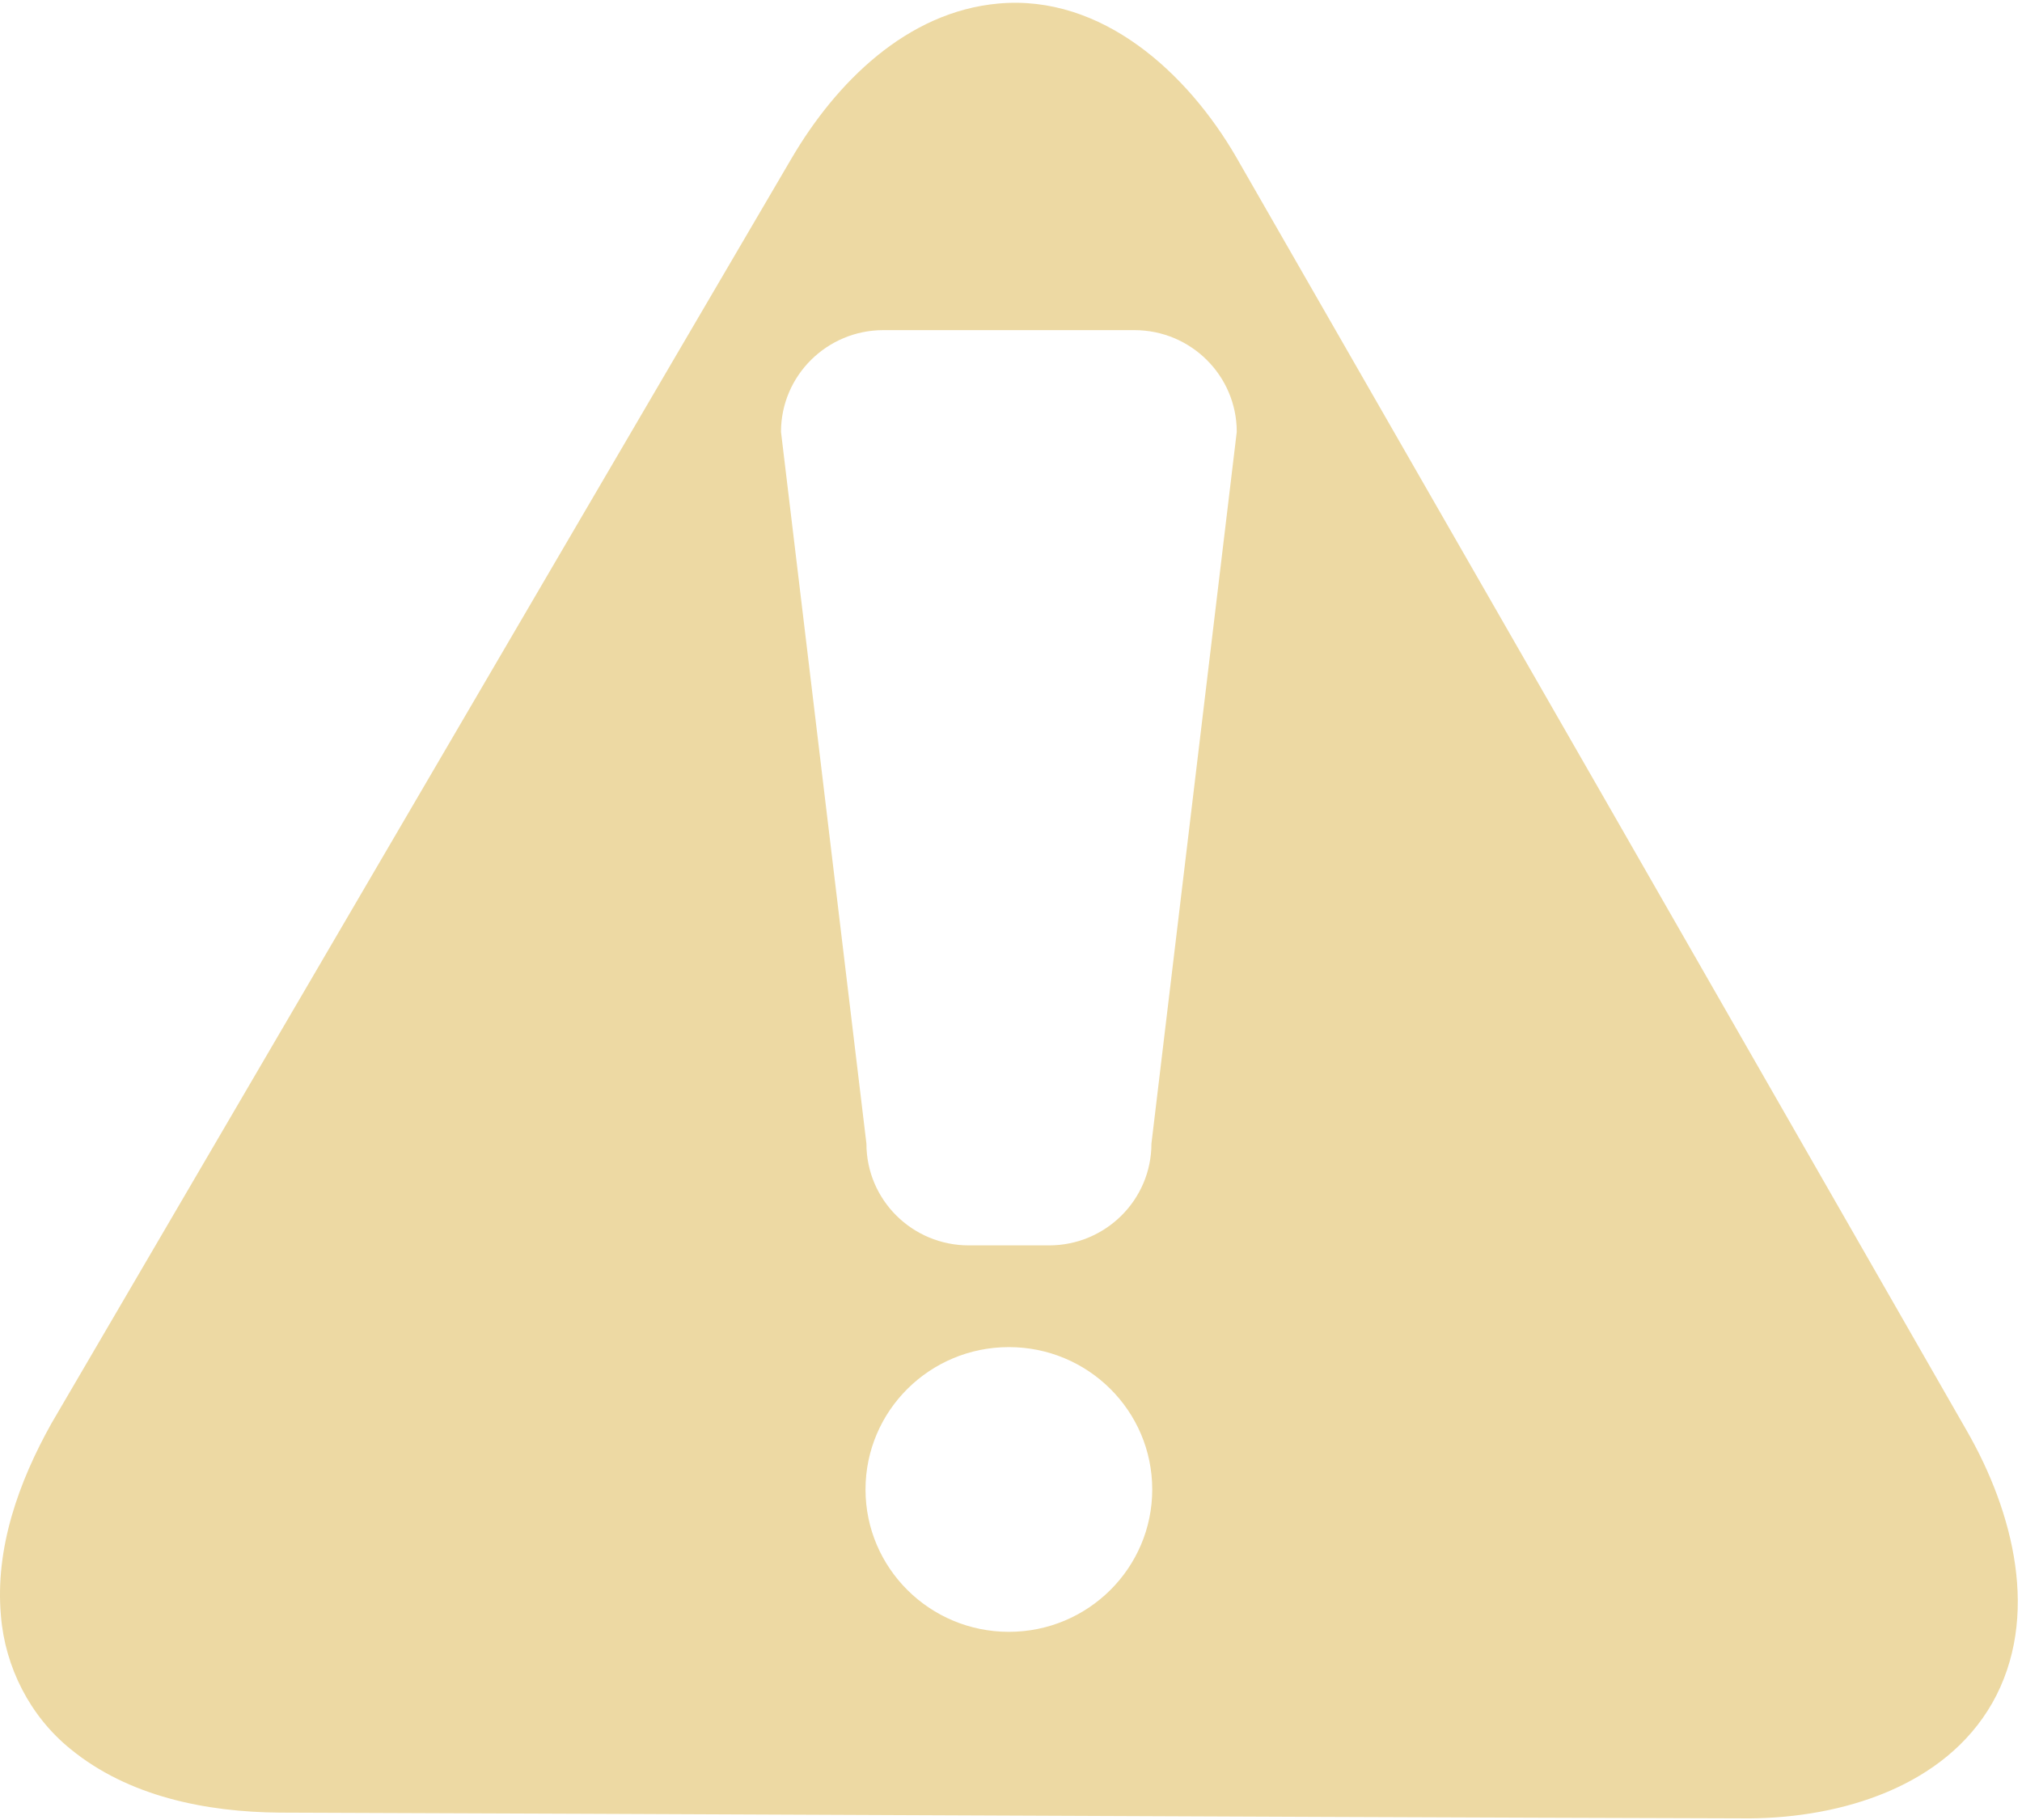
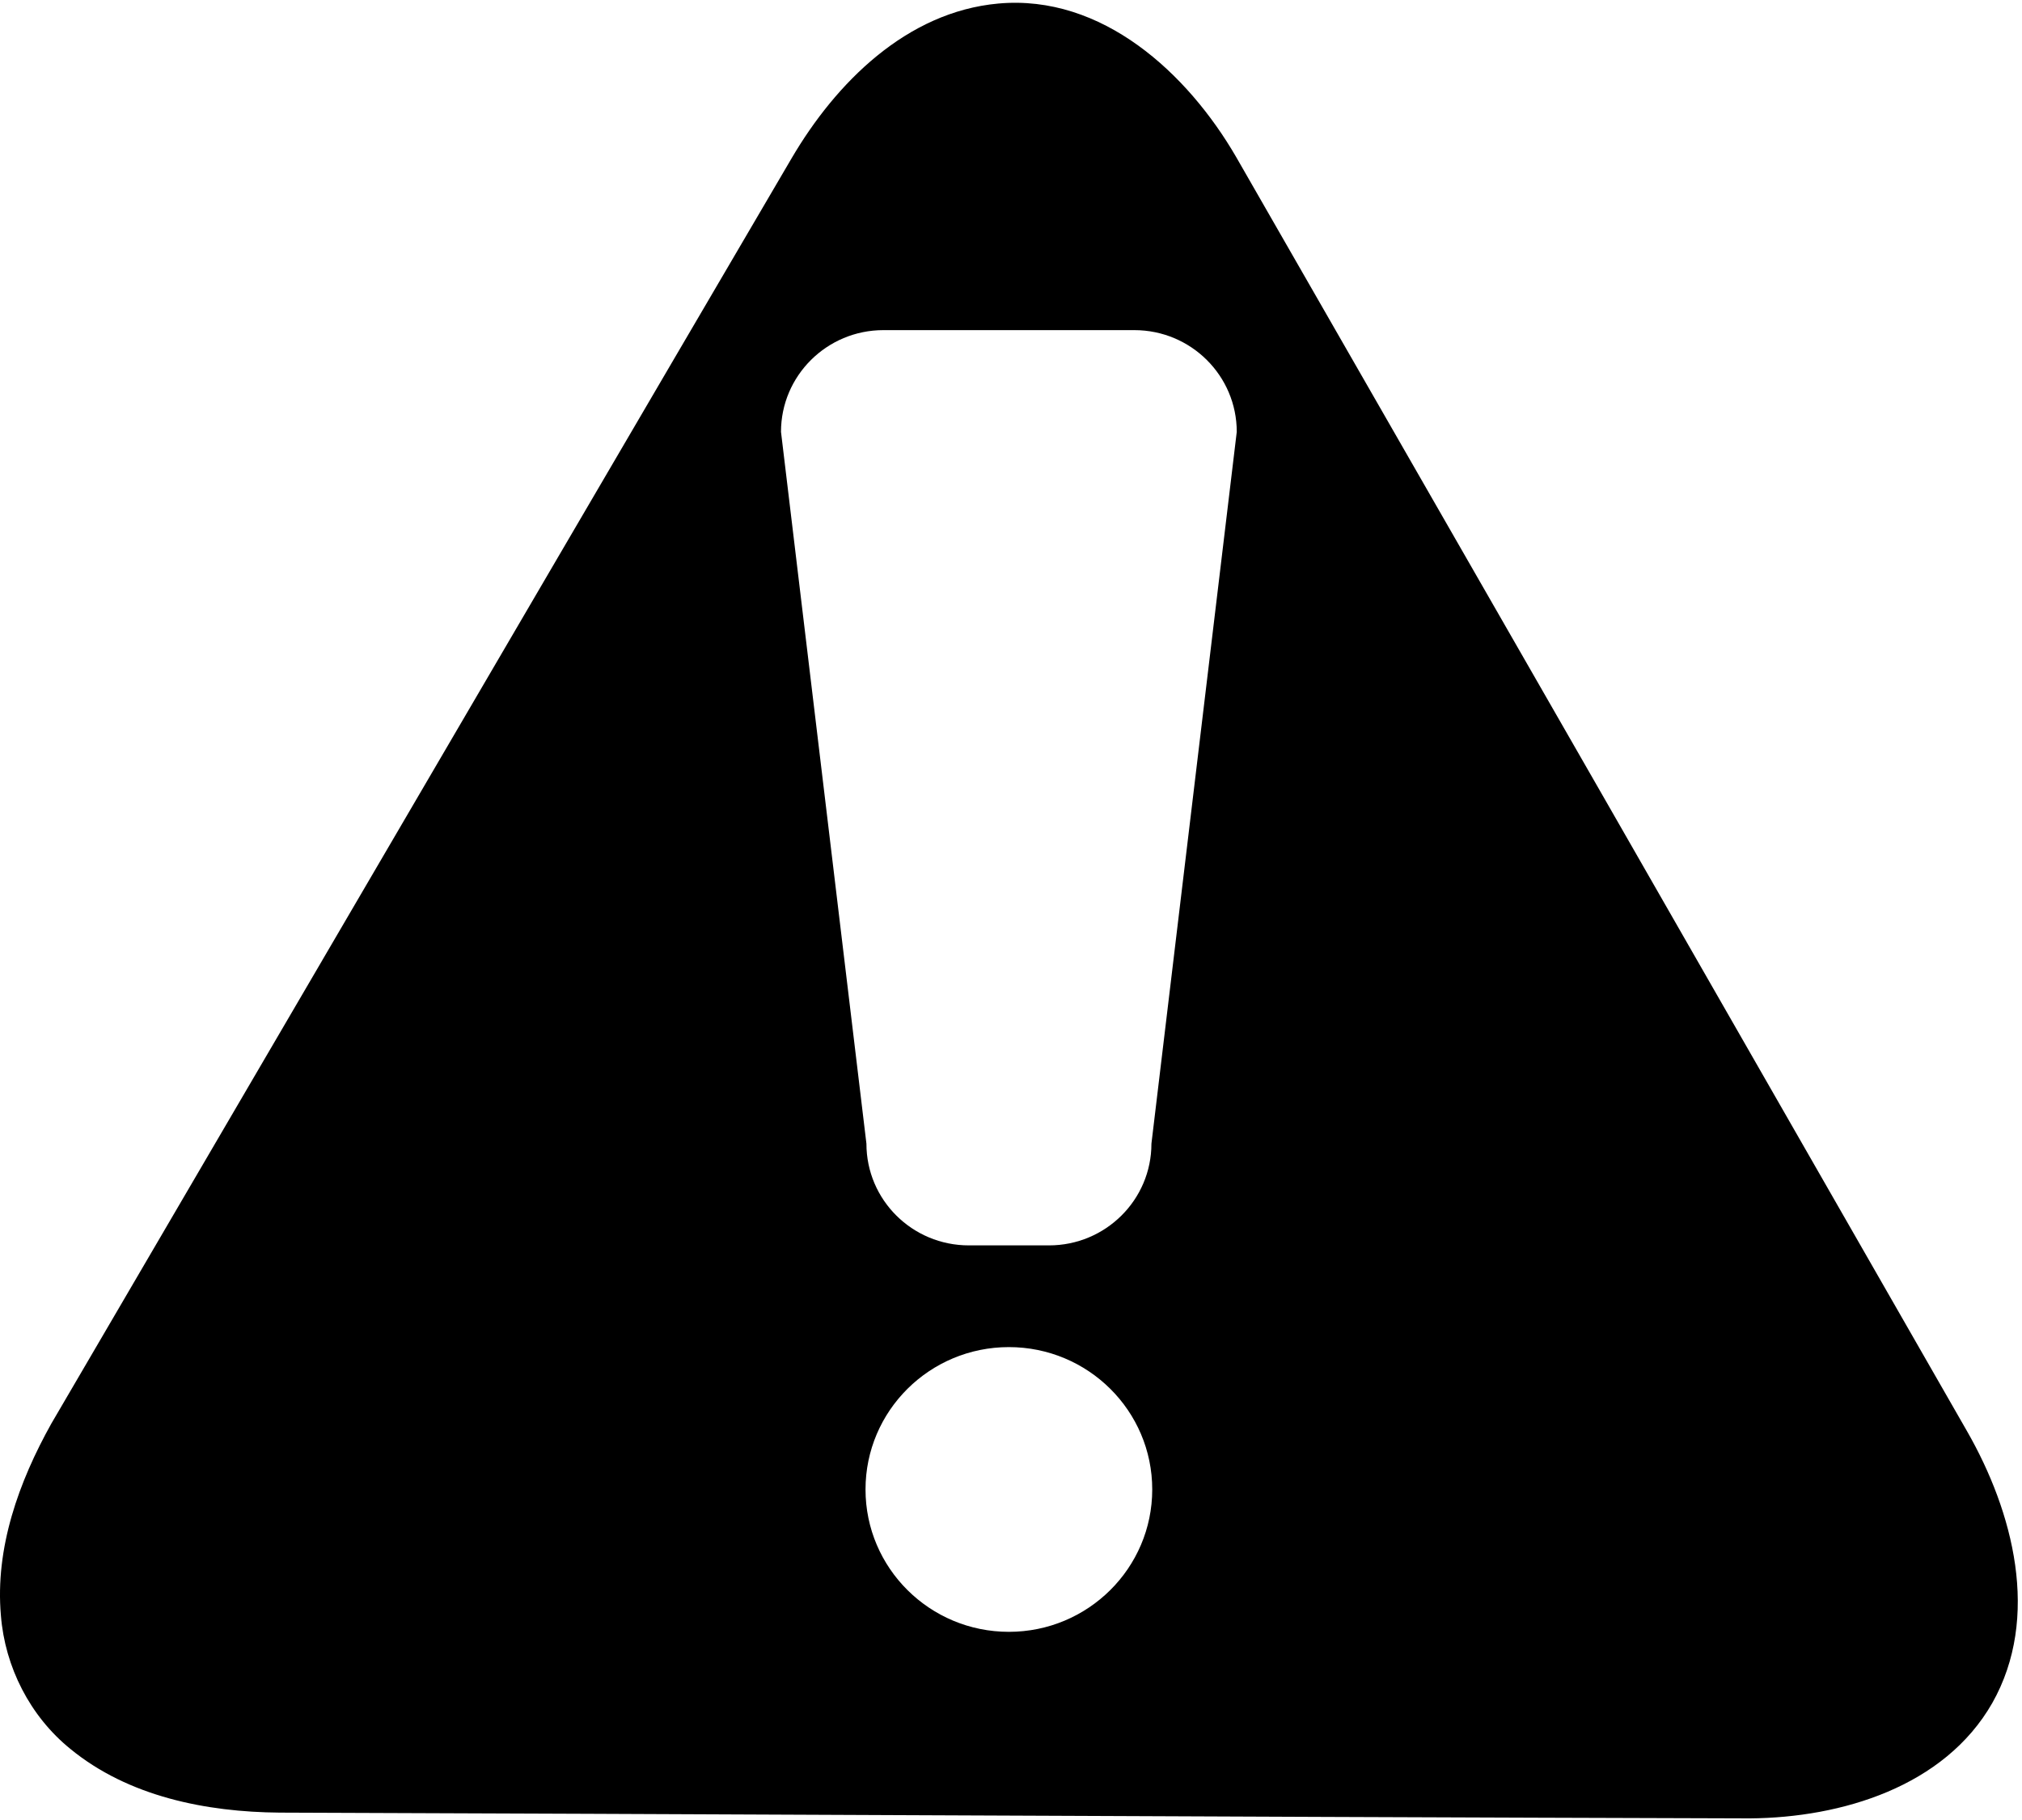
<svg xmlns="http://www.w3.org/2000/svg" width="20" height="18" viewBox="0 0 20 18" fill="none">
-   <path fill-rule="evenodd" clip-rule="evenodd" d="M19.456 14.154C17.049 9.952 14.639 5.751 12.226 1.551C11.747 0.726 10.903 -0.058 9.875 0.035C8.966 0.117 8.266 0.821 7.829 1.567C6.279 4.21 4.733 6.855 3.186 9.5L3.186 9.5L3.185 9.502C2.293 11.027 1.401 12.553 0.508 14.079C0.186 14.655 -0.05 15.31 0.009 15.978C0.049 16.486 0.297 16.974 0.696 17.297C1.27 17.768 2.038 17.921 2.766 17.927C4.81 17.934 6.854 17.943 8.899 17.952H8.899C11.703 17.964 14.506 17.976 17.309 17.984C18.215 17.977 19.233 17.671 19.706 16.843C20.186 15.994 19.913 14.951 19.456 14.154ZM9.979 16.139C9.196 16.139 8.561 15.508 8.561 14.731C8.561 13.953 9.196 13.323 9.979 13.323C10.762 13.323 11.397 13.953 11.397 14.731C11.397 15.508 10.762 16.139 9.979 16.139ZM10.376 12.317C10.935 12.317 11.389 11.867 11.389 11.311L12.233 4.271C12.233 3.716 11.78 3.265 11.22 3.265H8.738C8.179 3.265 7.725 3.716 7.725 4.271L8.57 11.311C8.57 11.867 9.023 12.317 9.583 12.317H10.376Z" fill="#EDD9A3" />
+   <path fill-rule="evenodd" clip-rule="evenodd" d="M19.456 14.154C17.049 9.952 14.639 5.751 12.226 1.551C11.747 0.726 10.903 -0.058 9.875 0.035C8.966 0.117 8.266 0.821 7.829 1.567C6.279 4.21 4.733 6.855 3.186 9.5L3.186 9.5L3.185 9.502C2.293 11.027 1.401 12.553 0.508 14.079C0.186 14.655 -0.05 15.31 0.009 15.978C0.049 16.486 0.297 16.974 0.696 17.297C1.27 17.768 2.038 17.921 2.766 17.927C4.81 17.934 6.854 17.943 8.899 17.952H8.899C11.703 17.964 14.506 17.976 17.309 17.984C18.215 17.977 19.233 17.671 19.706 16.843C20.186 15.994 19.913 14.951 19.456 14.154ZM9.979 16.139C9.196 16.139 8.561 15.508 8.561 14.731C8.561 13.953 9.196 13.323 9.979 13.323C10.762 13.323 11.397 13.953 11.397 14.731C11.397 15.508 10.762 16.139 9.979 16.139ZM10.376 12.317C10.935 12.317 11.389 11.867 11.389 11.311L12.233 4.271C12.233 3.716 11.78 3.265 11.22 3.265H8.738C8.179 3.265 7.725 3.716 7.725 4.271L8.57 11.311C8.57 11.867 9.023 12.317 9.583 12.317H10.376Z" fill="currentColor" />
</svg>
